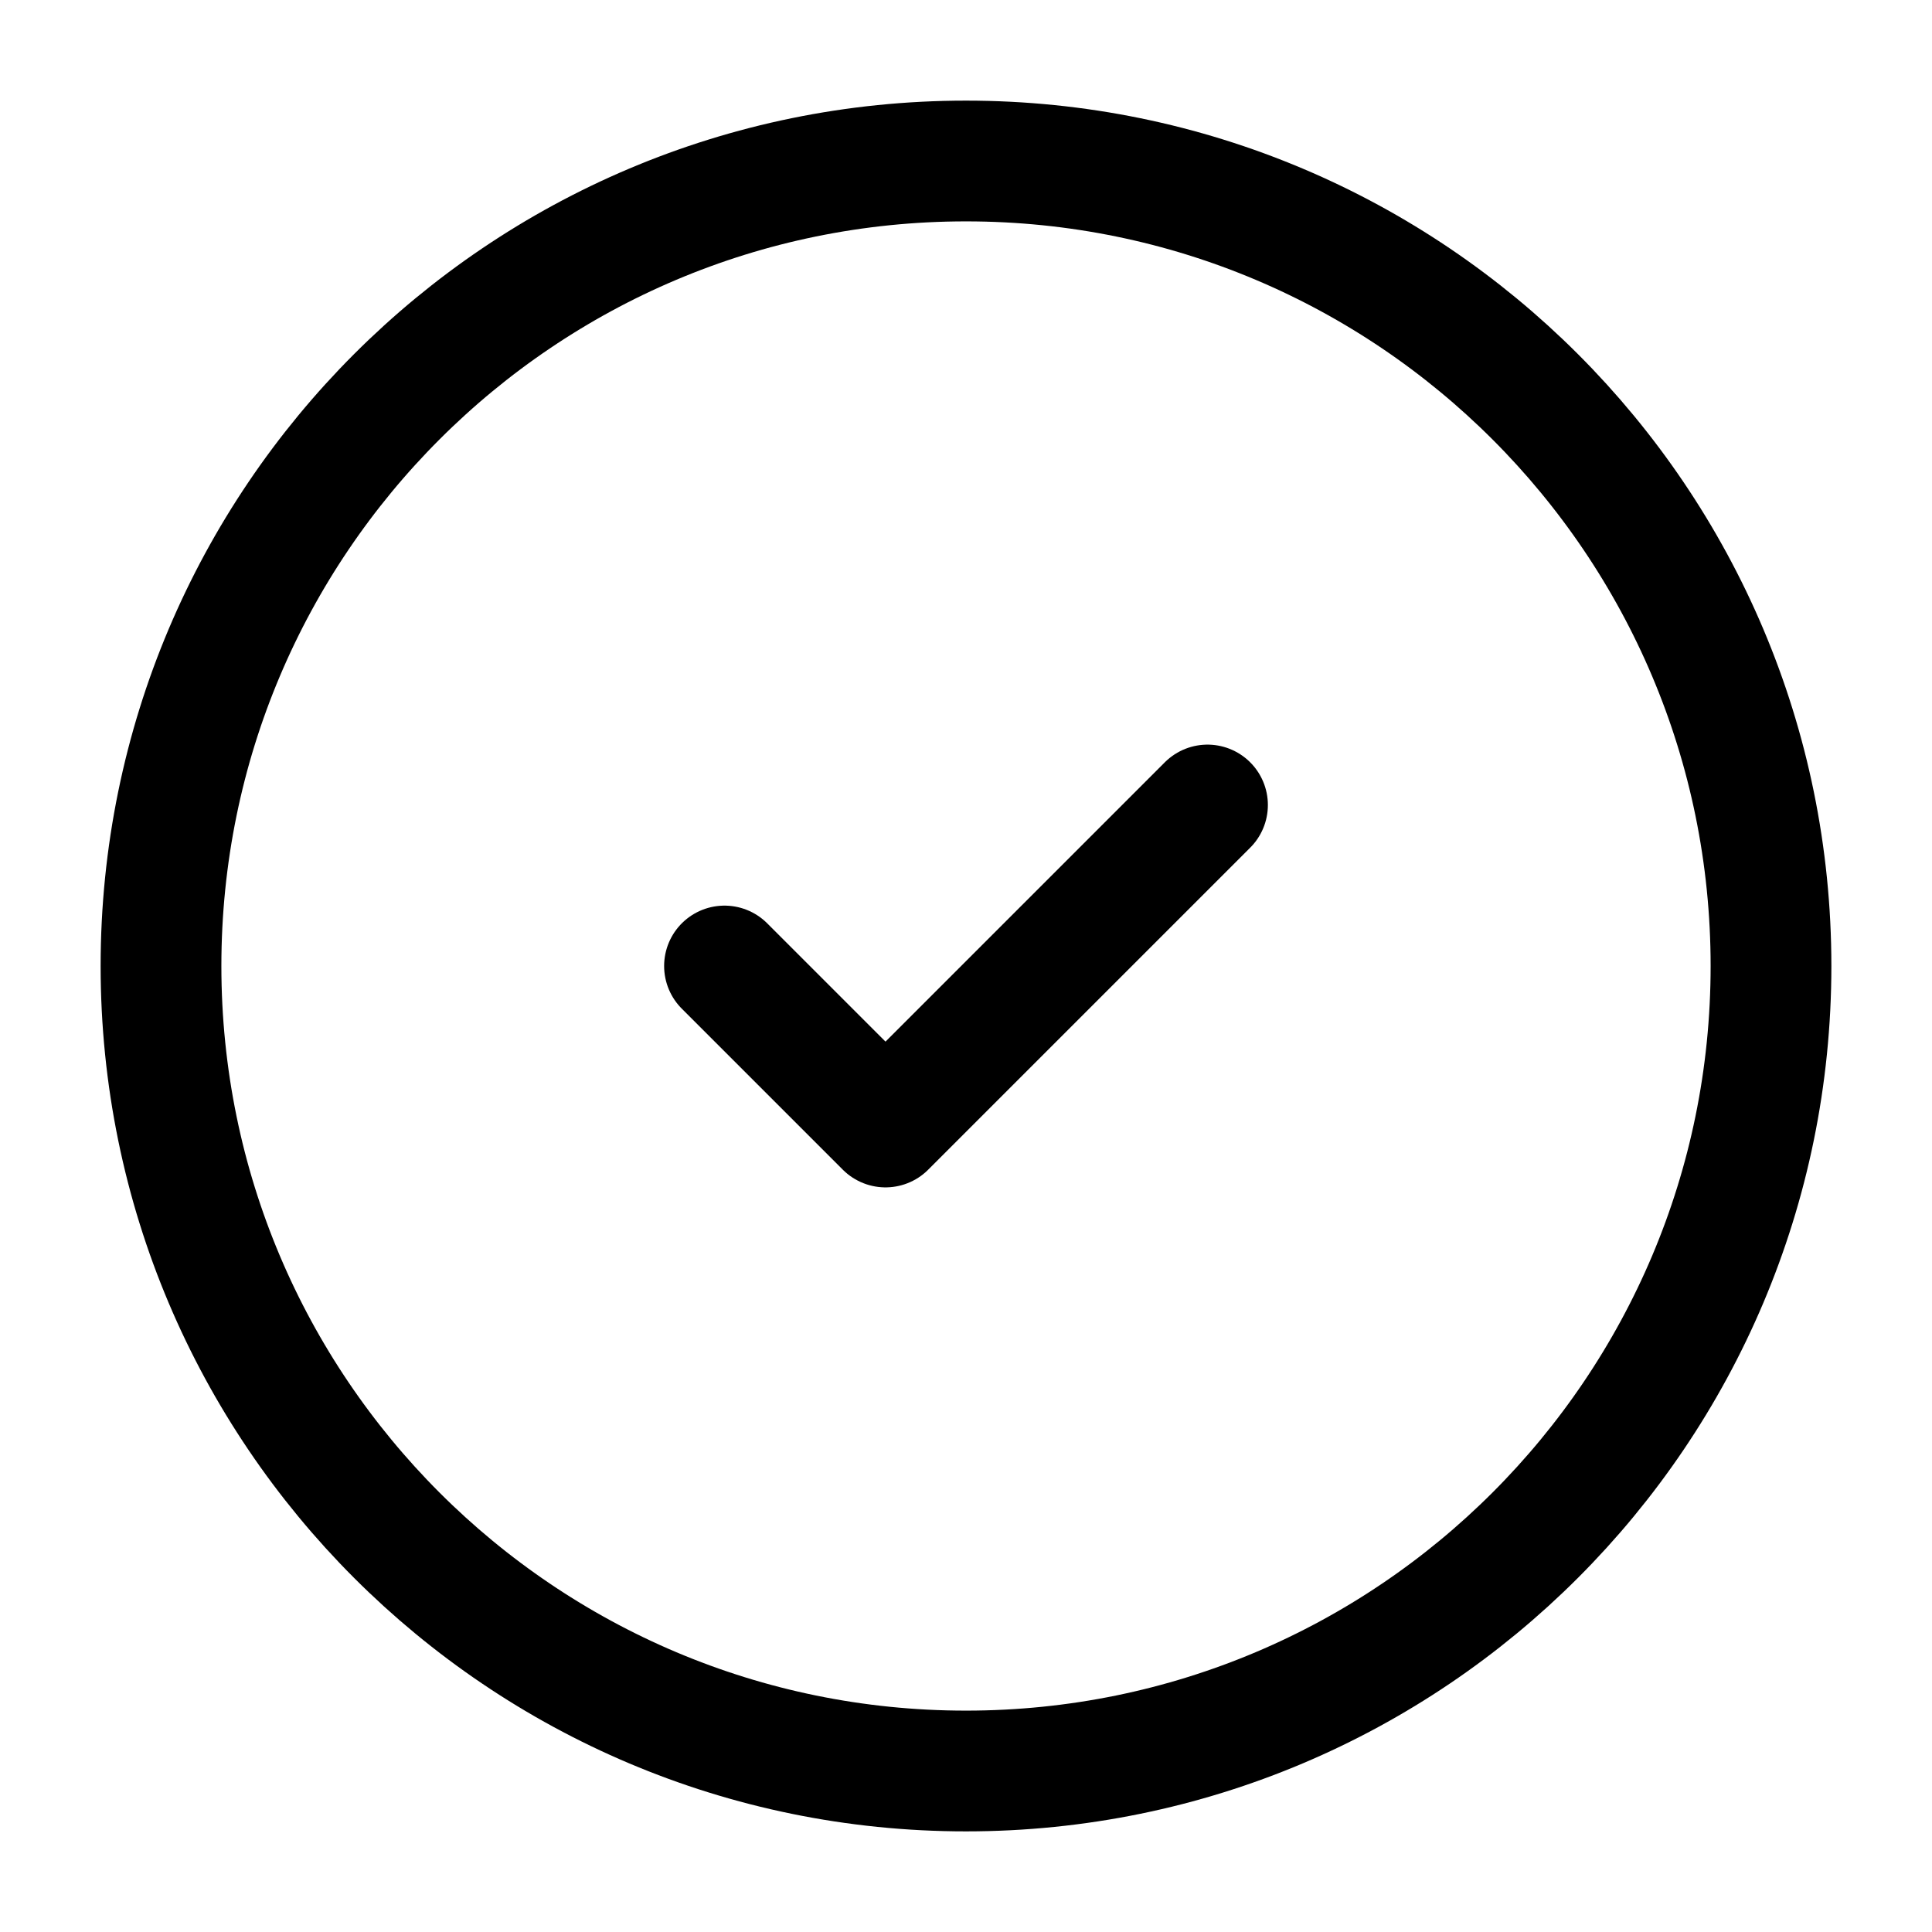
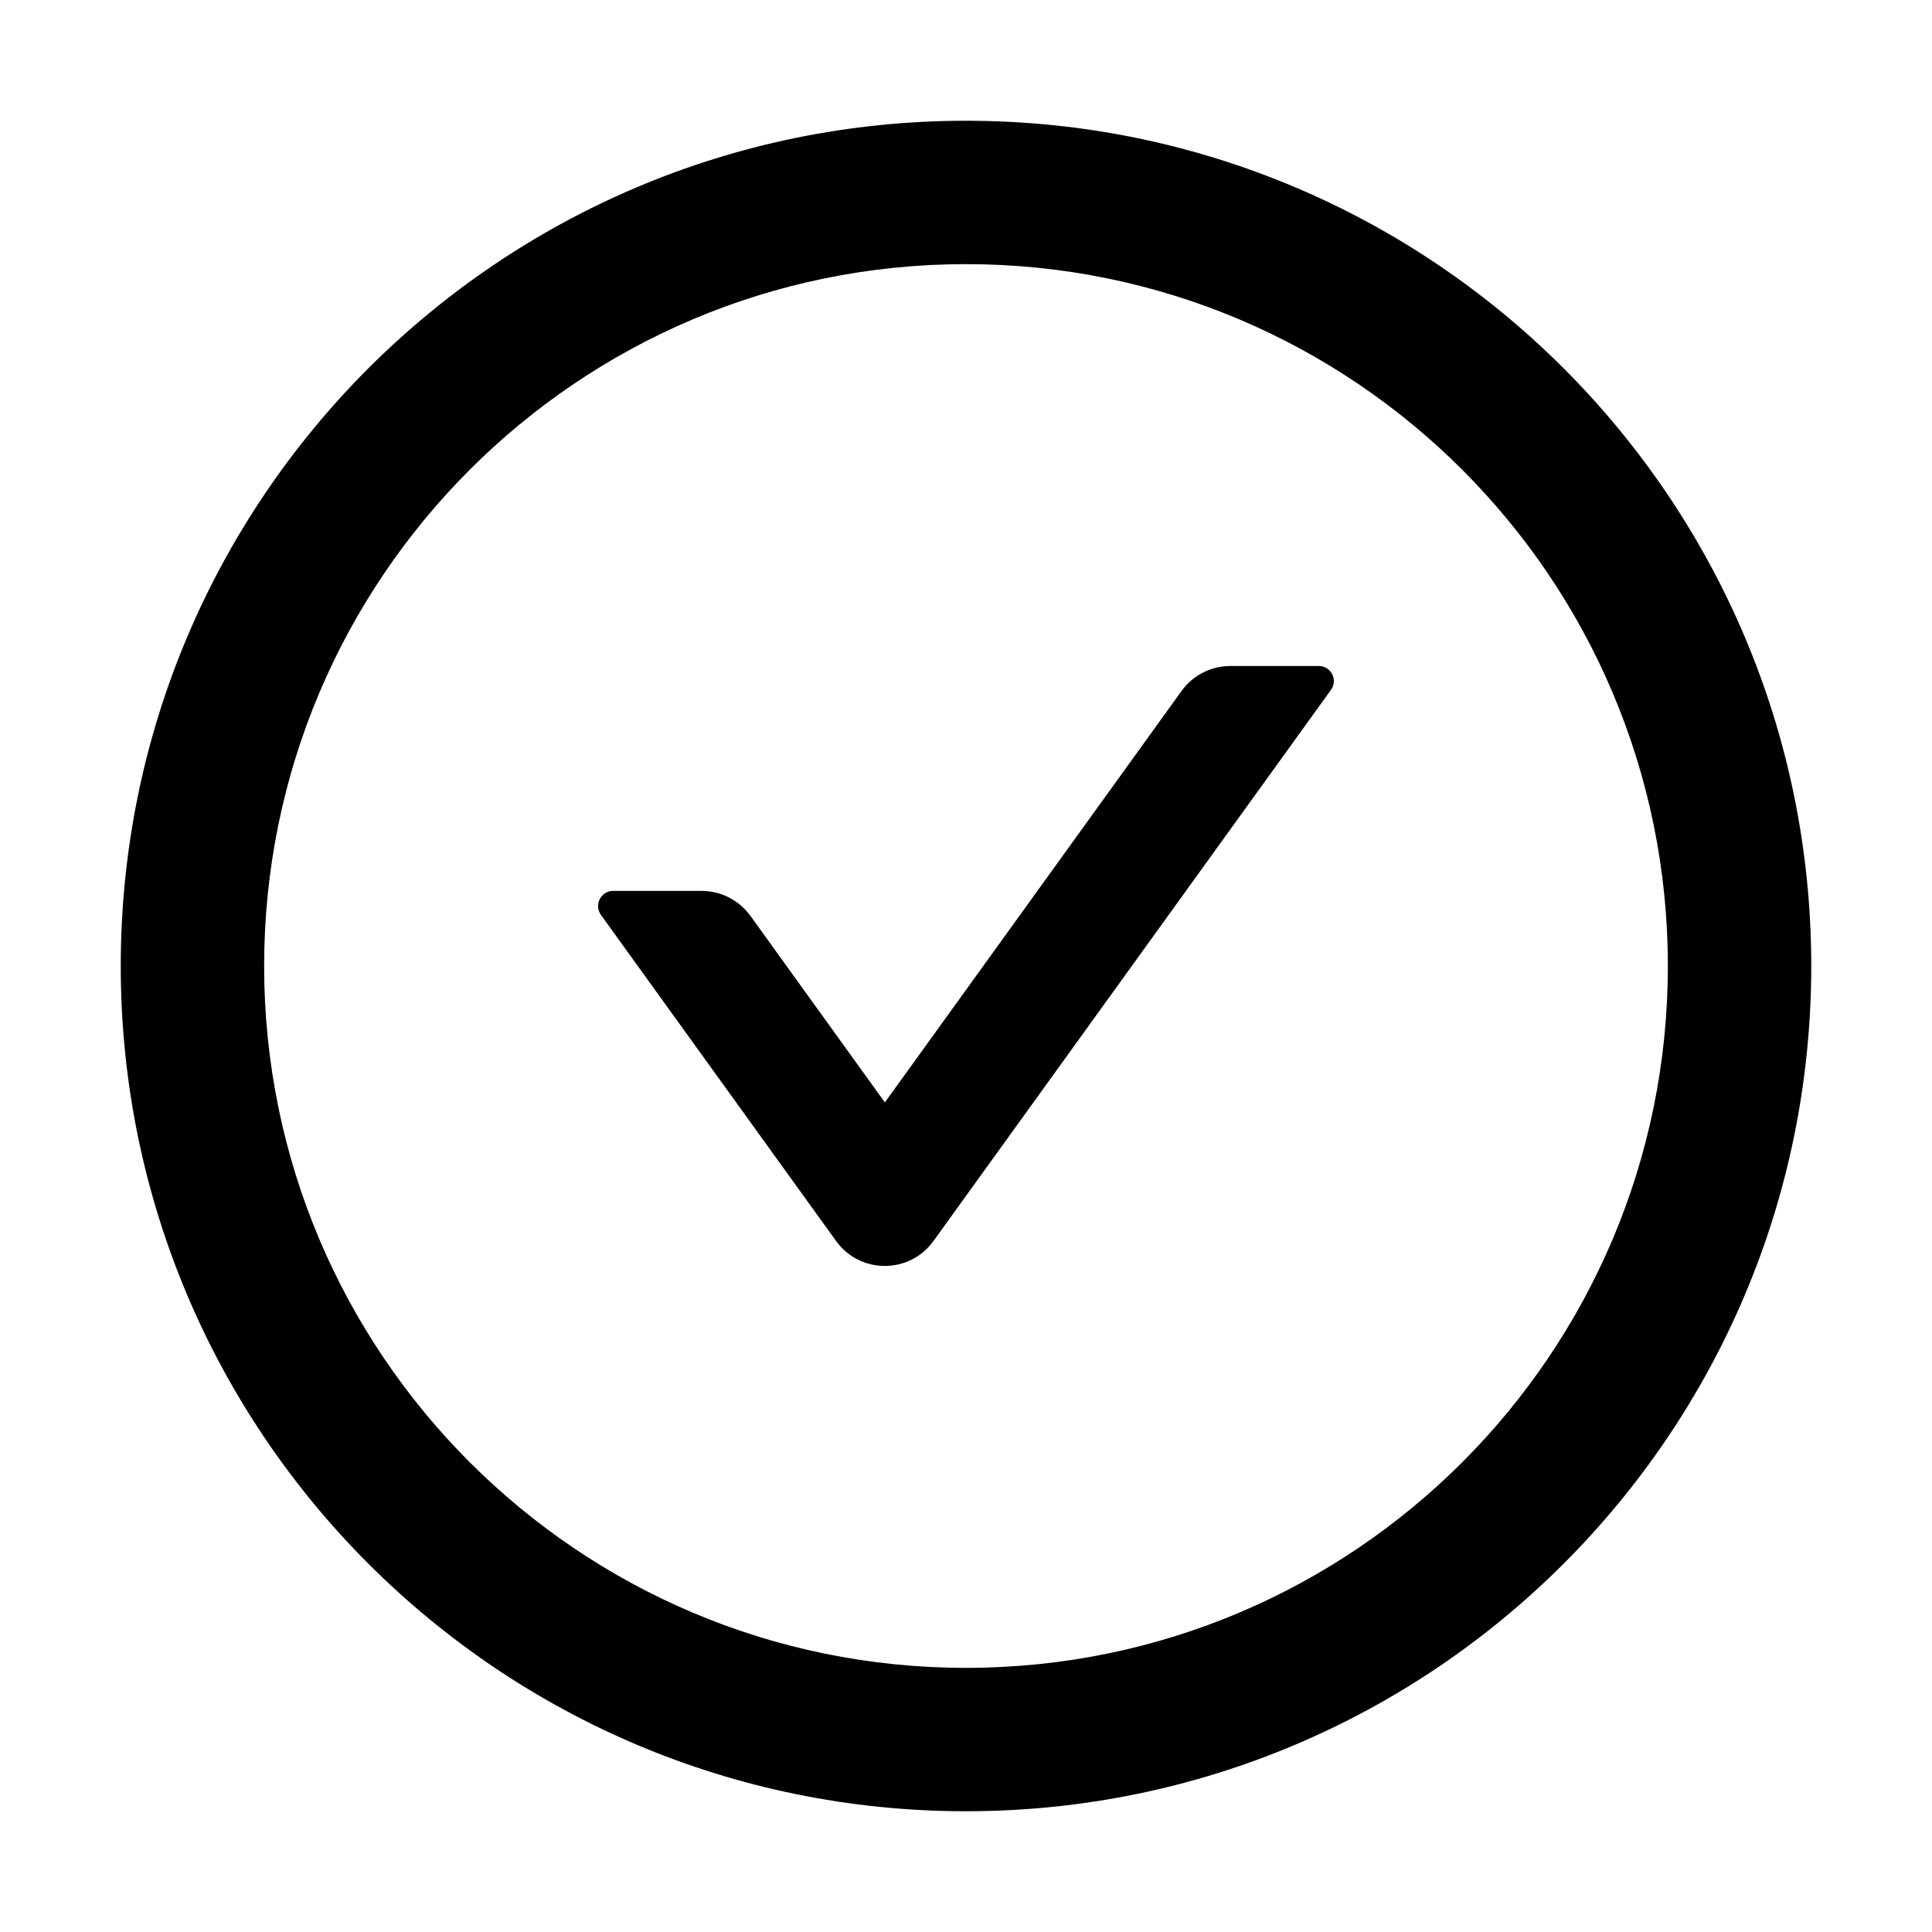
- <svg xmlns="http://www.w3.org/2000/svg" width="24" height="24" viewBox="0 0 24 24" fill="none" stroke="currentColor" stroke-width="1.5" stroke-linecap="round" stroke-linejoin="round">
-   <circle cx="12" cy="12" r="10" />
-   <path d="m9 12 2 2 4-4" />
+ <svg xmlns="http://www.w3.org/2000/svg" width="24" height="24" viewBox="0 0 1024 1024" fill="currentColor">
+   <path d="M699 353h-46.9c-10.2 0-19.9 4.9-25.9 13.3L469 584.3l-71.2-98.8c-6-8.3-15.6-13.3-25.9-13.3H325c-6.5 0-10.3 7.4-6.5 12.7l124.6 172.8c12.7 17.7 39 17.7 51.7 0l210.6-292c3.9-5.3 0.1-12.7-6.4-12.7zM512 64C264.6 64 64 264.6 64 512s200.6 448 448 448 448-200.6 448-448S759.4 64 512 64z m0 820c-205.4 0-372-166.6-372-372s166.6-372 372-372 372 166.6 372 372-166.6 372-372 372z" />
</svg>
